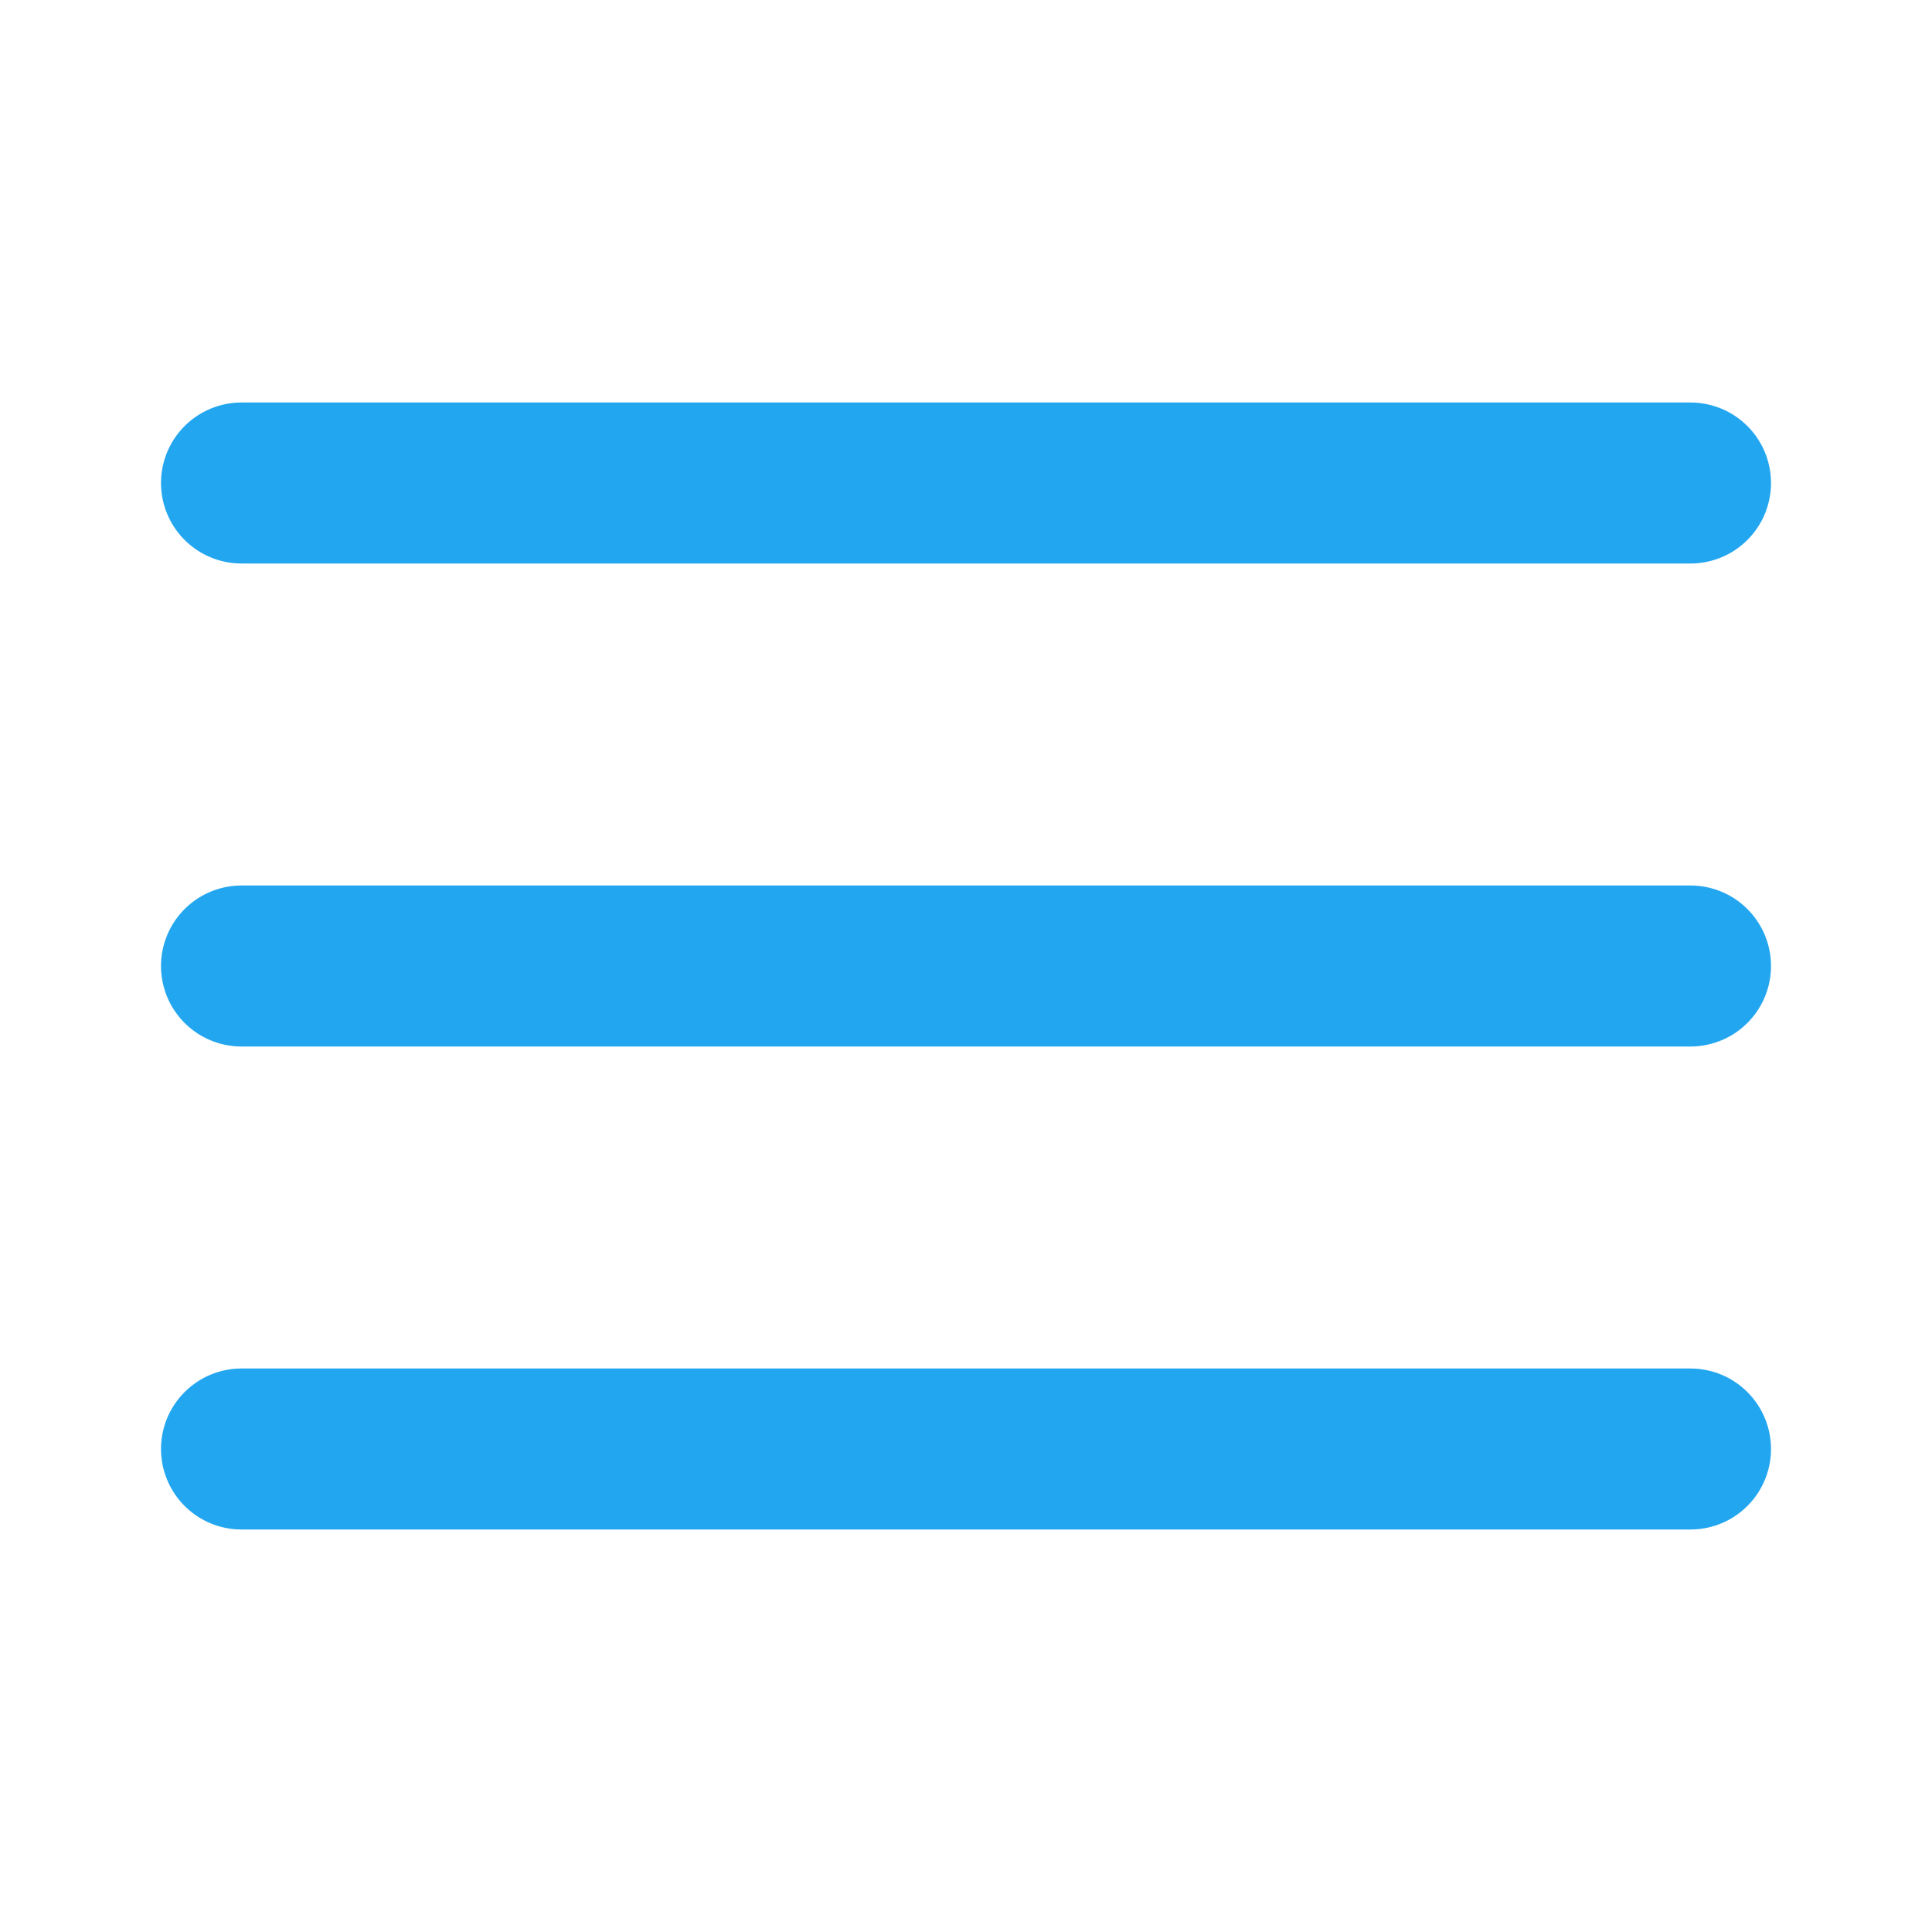
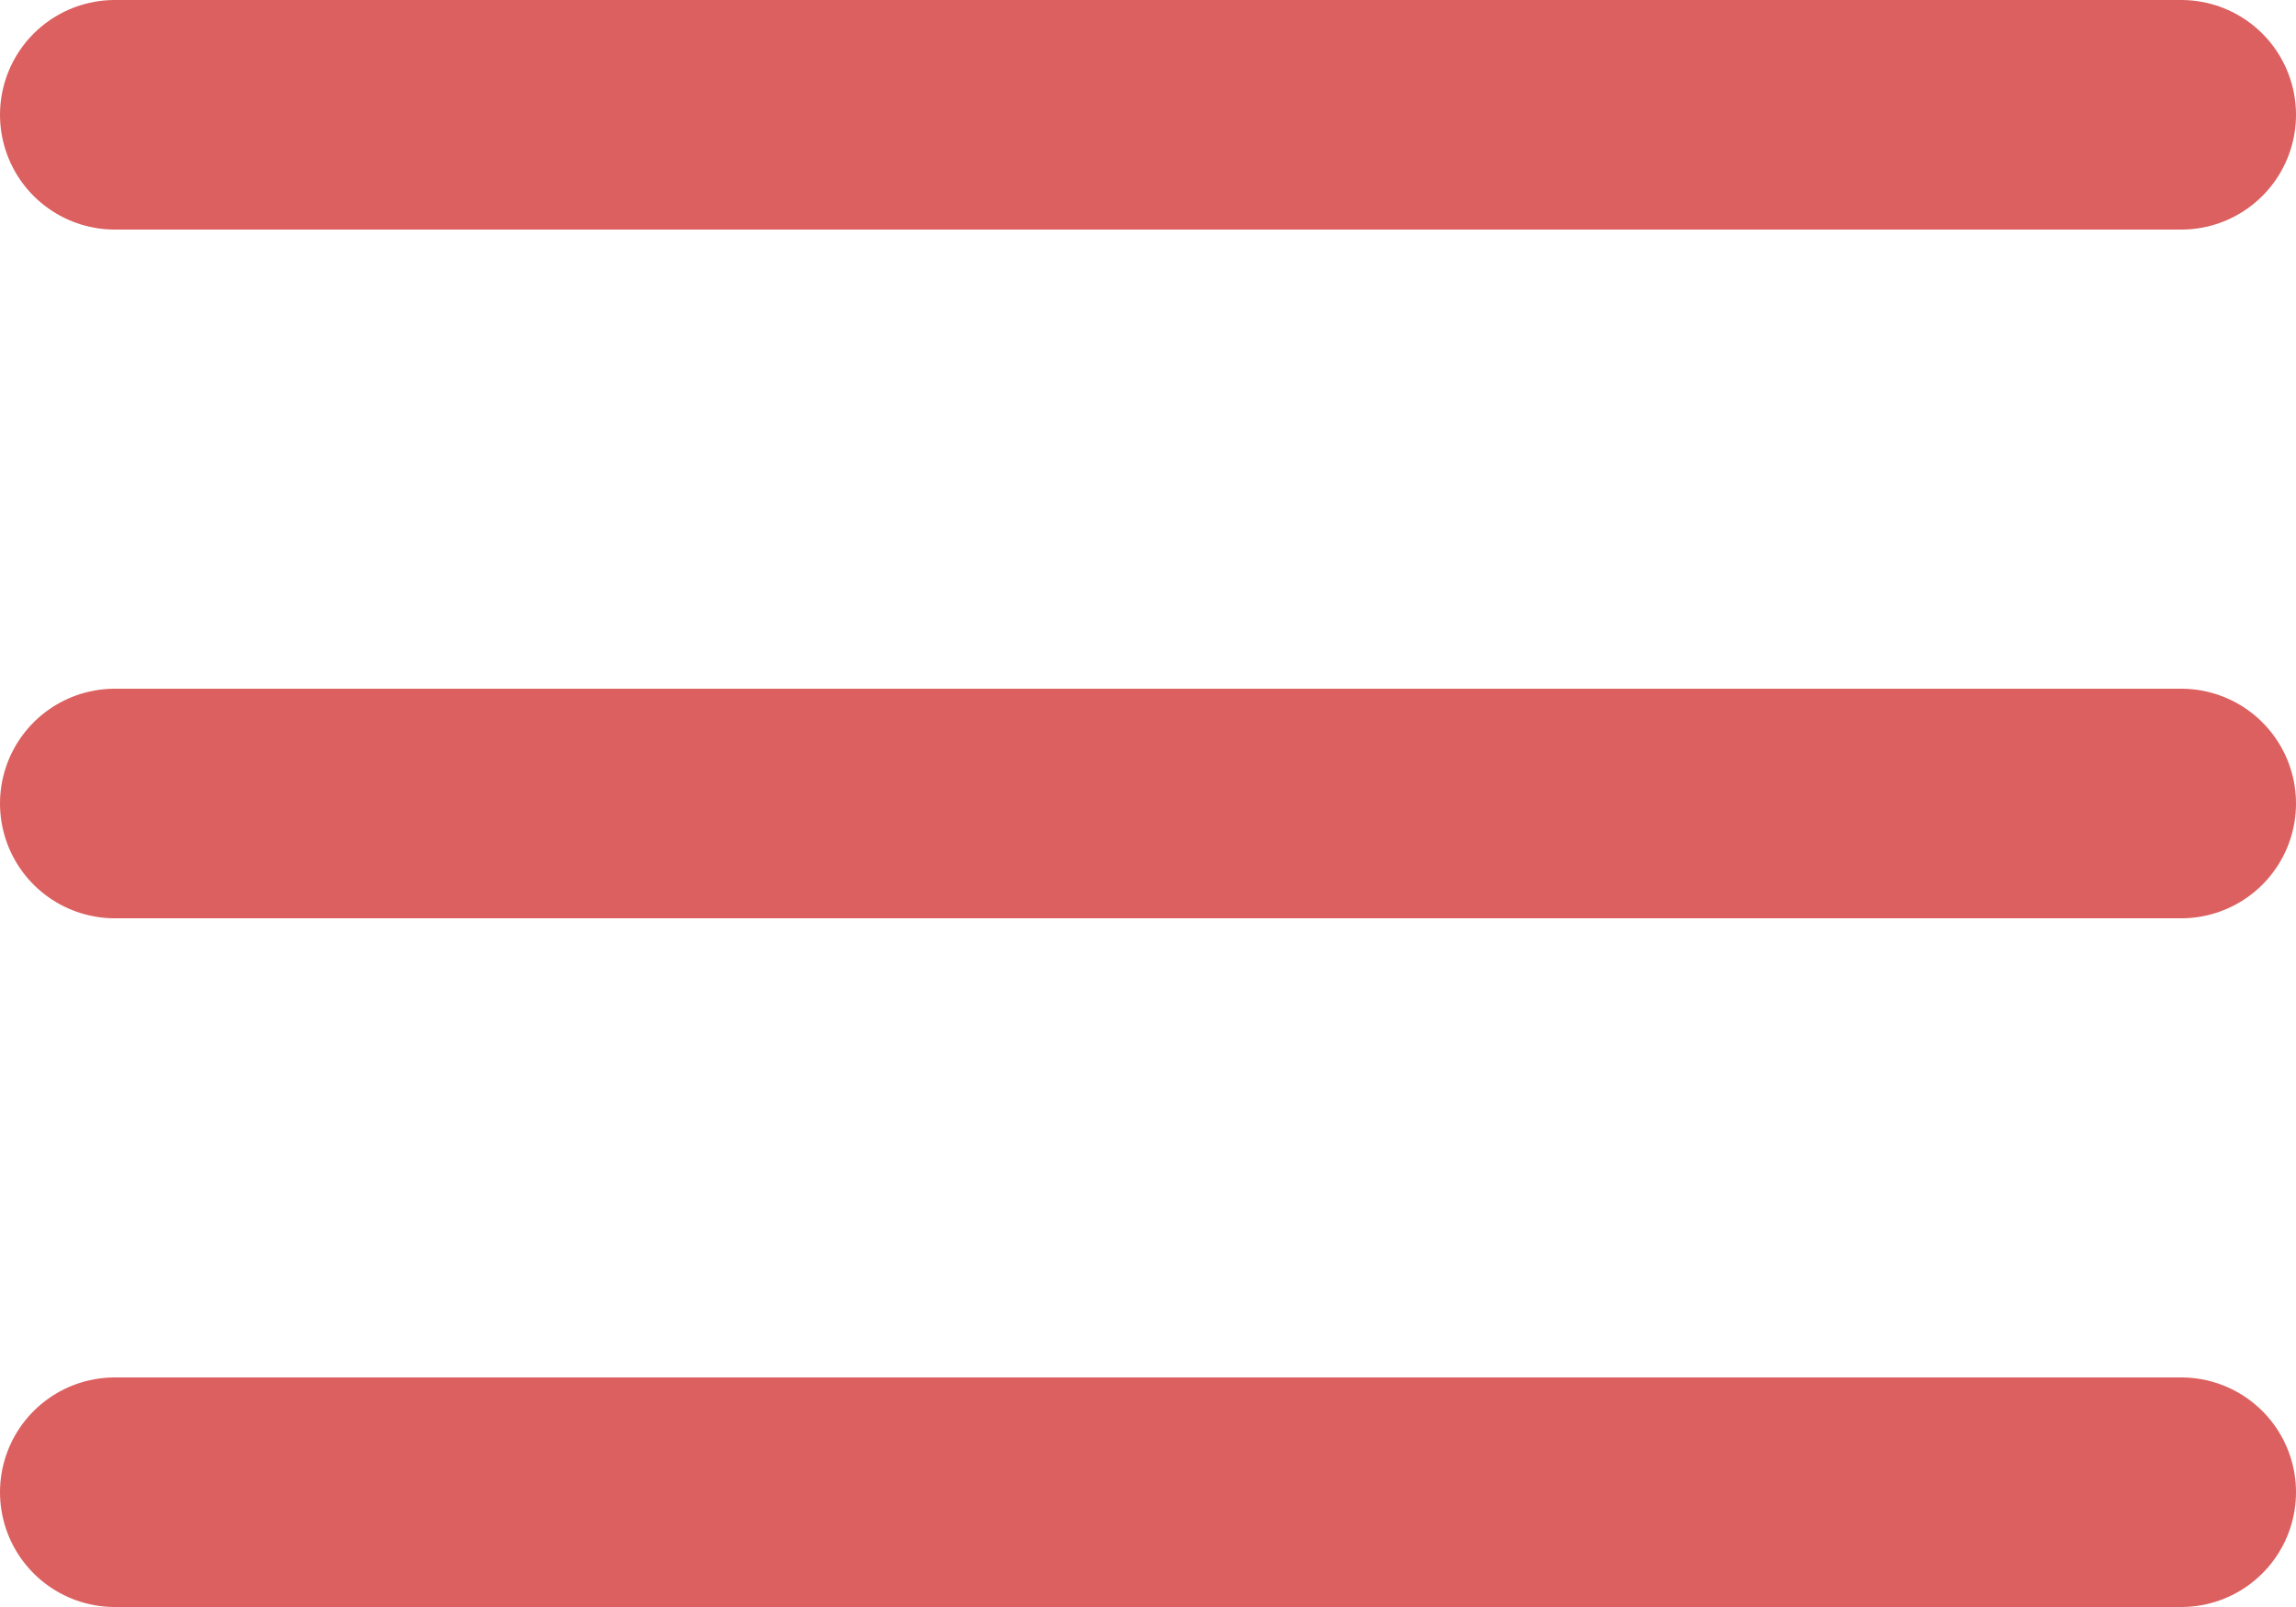
- <svg xmlns="http://www.w3.org/2000/svg" width="24" height="24" viewBox="0 0 24 24" fill="none">
-   <path d="M3 12H21" stroke="#23A6F0" stroke-width="2" stroke-linecap="round" stroke-linejoin="round" />
-   <path d="M3 6H21" stroke="#23A6F0" stroke-width="2" stroke-linecap="round" stroke-linejoin="round" />
-   <path d="M3 18H21" stroke="#23A6F0" stroke-width="2" stroke-linecap="round" stroke-linejoin="round" />
+ <svg xmlns="http://www.w3.org/2000/svg" width="20" height="14" viewBox="0 0 20 14" fill="none">
+   <path d="M1 7H19" stroke="#DC6060" stroke-width="2" stroke-linecap="round" stroke-linejoin="round" />
+   <path d="M1 1H19" stroke="#DC6060" stroke-width="2" stroke-linecap="round" stroke-linejoin="round" />
+   <path d="M1 13H19" stroke="#DC6060" stroke-width="2" stroke-linecap="round" stroke-linejoin="round" />
</svg>
